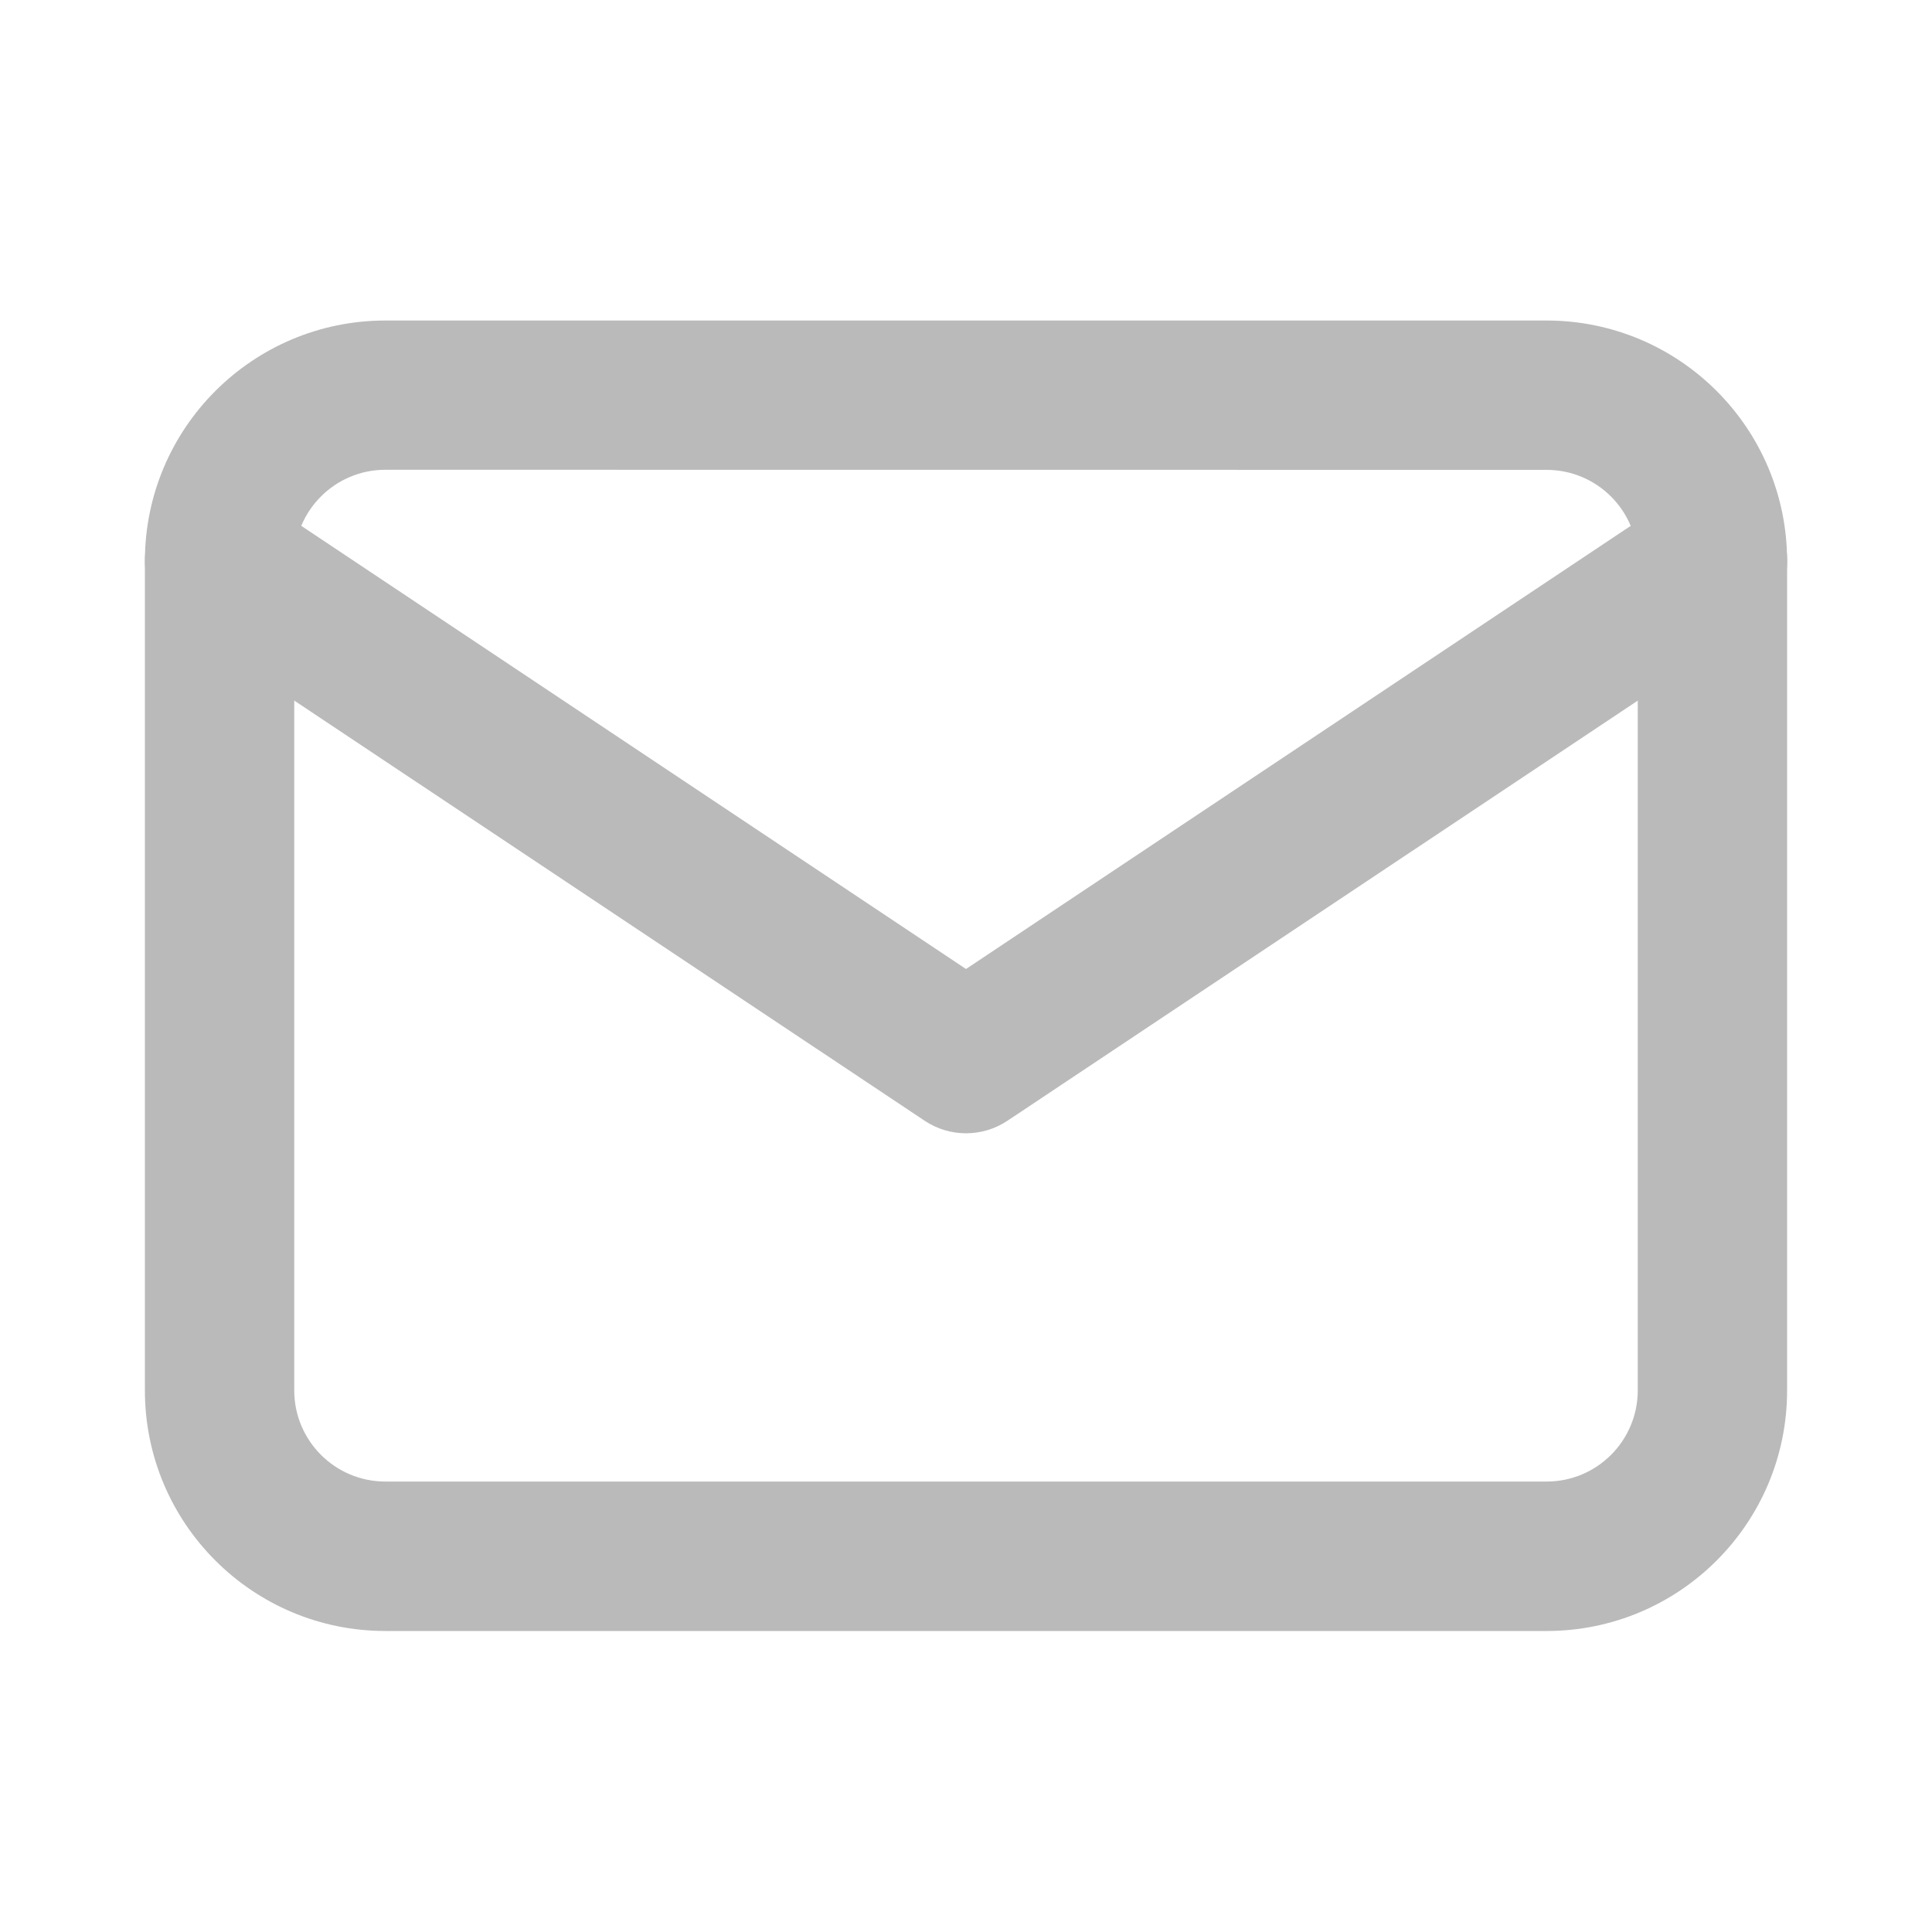
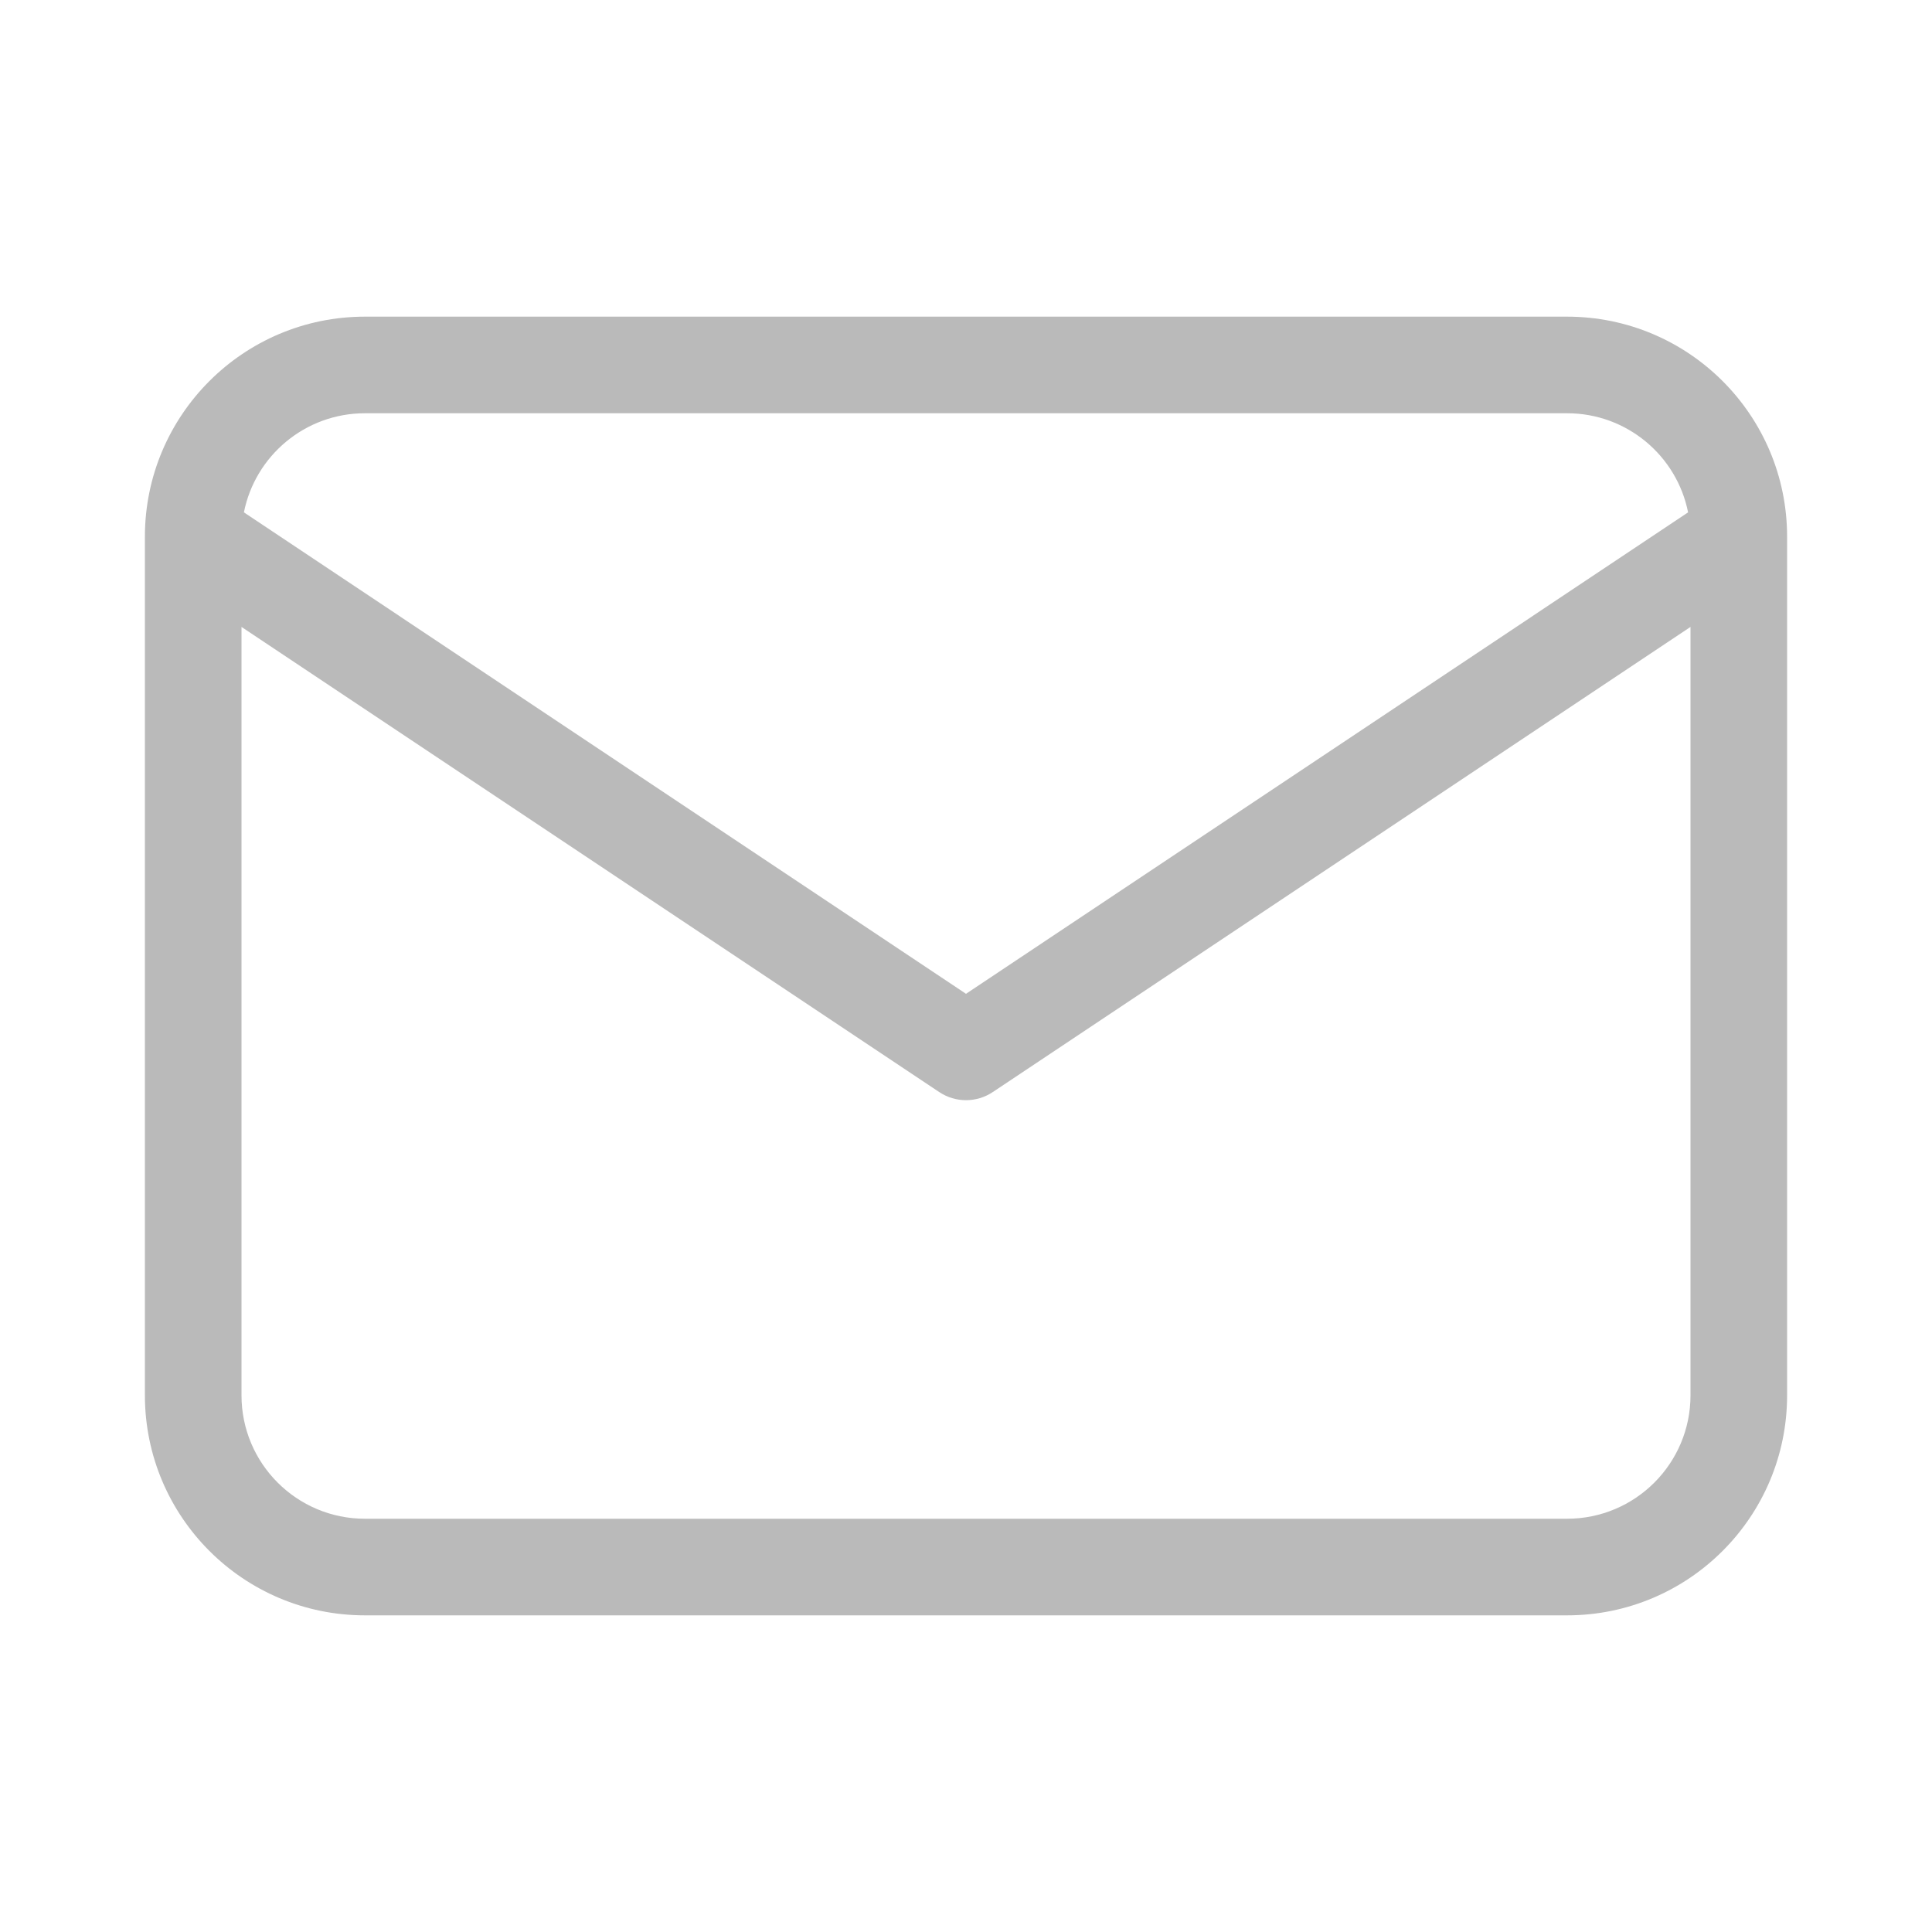
- <svg xmlns="http://www.w3.org/2000/svg" width="20" height="20" viewBox="0 0 20 20" fill="none" version="1.1" id="svg9247">
-   <defs id="defs9251" />
-   <path fill-rule="evenodd" clip-rule="evenodd" d="m 3.99,4.863 c -0.522,0 -0.944,0.423 -0.944,0.944 v 8.586 c 0,0.522 0.423,0.944 0.944,0.944 H 16.01 c 0.522,0 0.944,-0.423 0.944,-0.944 V 5.808 c 0,-0.522 -0.423,-0.944 -0.944,-0.944 z M 1.5,5.808 c 0,-1.375 1.115,-2.49 2.49,-2.49 H 16.01 c 1.375,0 2.49,1.115 2.49,2.49 v 8.586 c 0,1.375 -1.115,2.49 -2.49,2.49 H 3.99 c -1.375,0 -2.49,-1.115 -2.49,-2.49 z" fill="#bababa" id="path9243" style="stroke-width:1.545" />
-   <path fill-rule="evenodd" clip-rule="evenodd" d="M 1.63,5.379 C 1.867,5.024 2.346,4.928 2.701,5.165 L 10,10.031 17.299,5.165 c 0.355,-0.237 0.835,-0.141 1.072,0.214 0.237,0.355 0.141,0.835 -0.214,1.072 L 10.429,11.602 c -0.26,0.173 -0.598,0.173 -0.857,0 L 1.844,6.451 C 1.489,6.214 1.393,5.734 1.63,5.379 Z" fill="#bababa" id="path9245" style="stroke-width:1.545" />
+ <svg xmlns="http://www.w3.org/2000/svg" width="20" height="20" viewBox="0 0 20 20" fill="none">
+   <path fill-rule="evenodd" clip-rule="evenodd" d="M2.525 5.304L10 10.288L17.475 5.304C17.359 4.719 16.842 4.278 16.222 4.278H3.778C3.158 4.278 2.641 4.719 2.525 5.304ZM17.5 6.49L10.277 11.305C10.109 11.417 9.891 11.417 9.723 11.305L2.5 6.49V14.444C2.5 15.15 3.072 15.722 3.778 15.722H16.222C16.928 15.722 17.5 15.15 17.5 14.444V6.49ZM1.5 5.556C1.5 4.298 2.52 3.278 3.778 3.278H16.222C17.48 3.278 18.5 4.298 18.5 5.556V14.444C18.5 15.702 17.48 16.722 16.222 16.722H3.778C2.52 16.722 1.5 15.702 1.5 14.444V5.556Z" fill="#BABABA" />
</svg>
